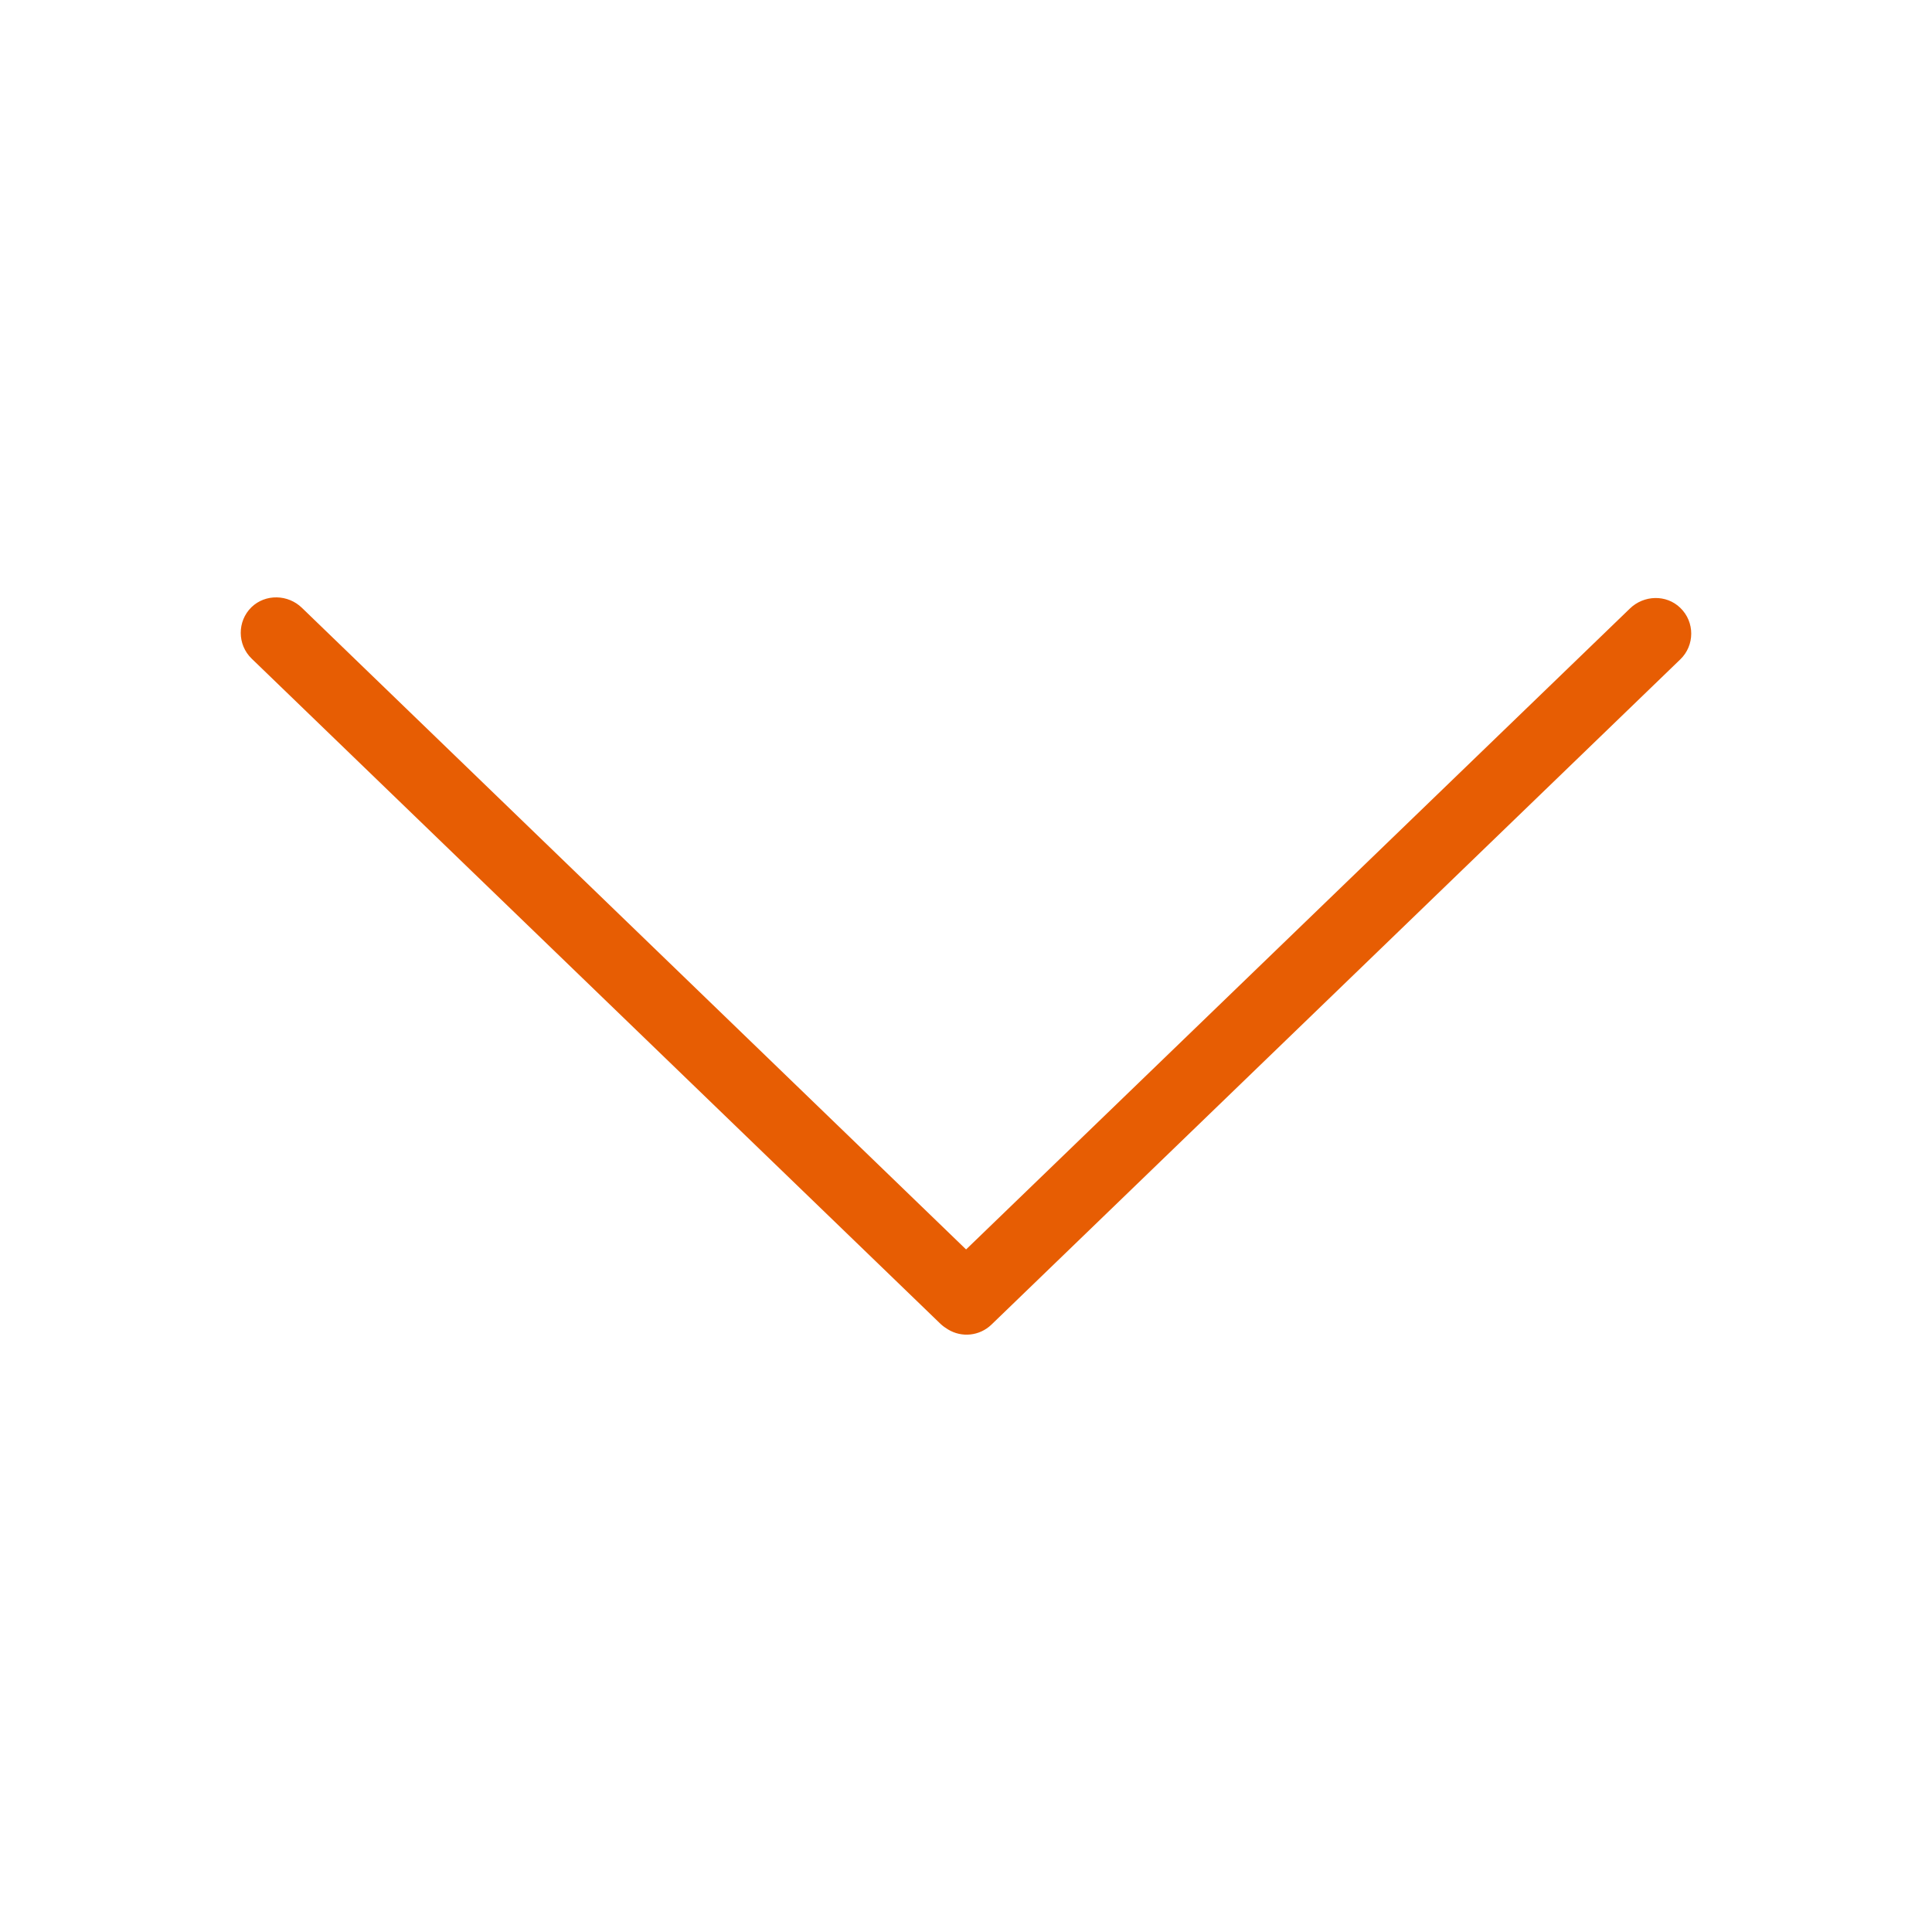
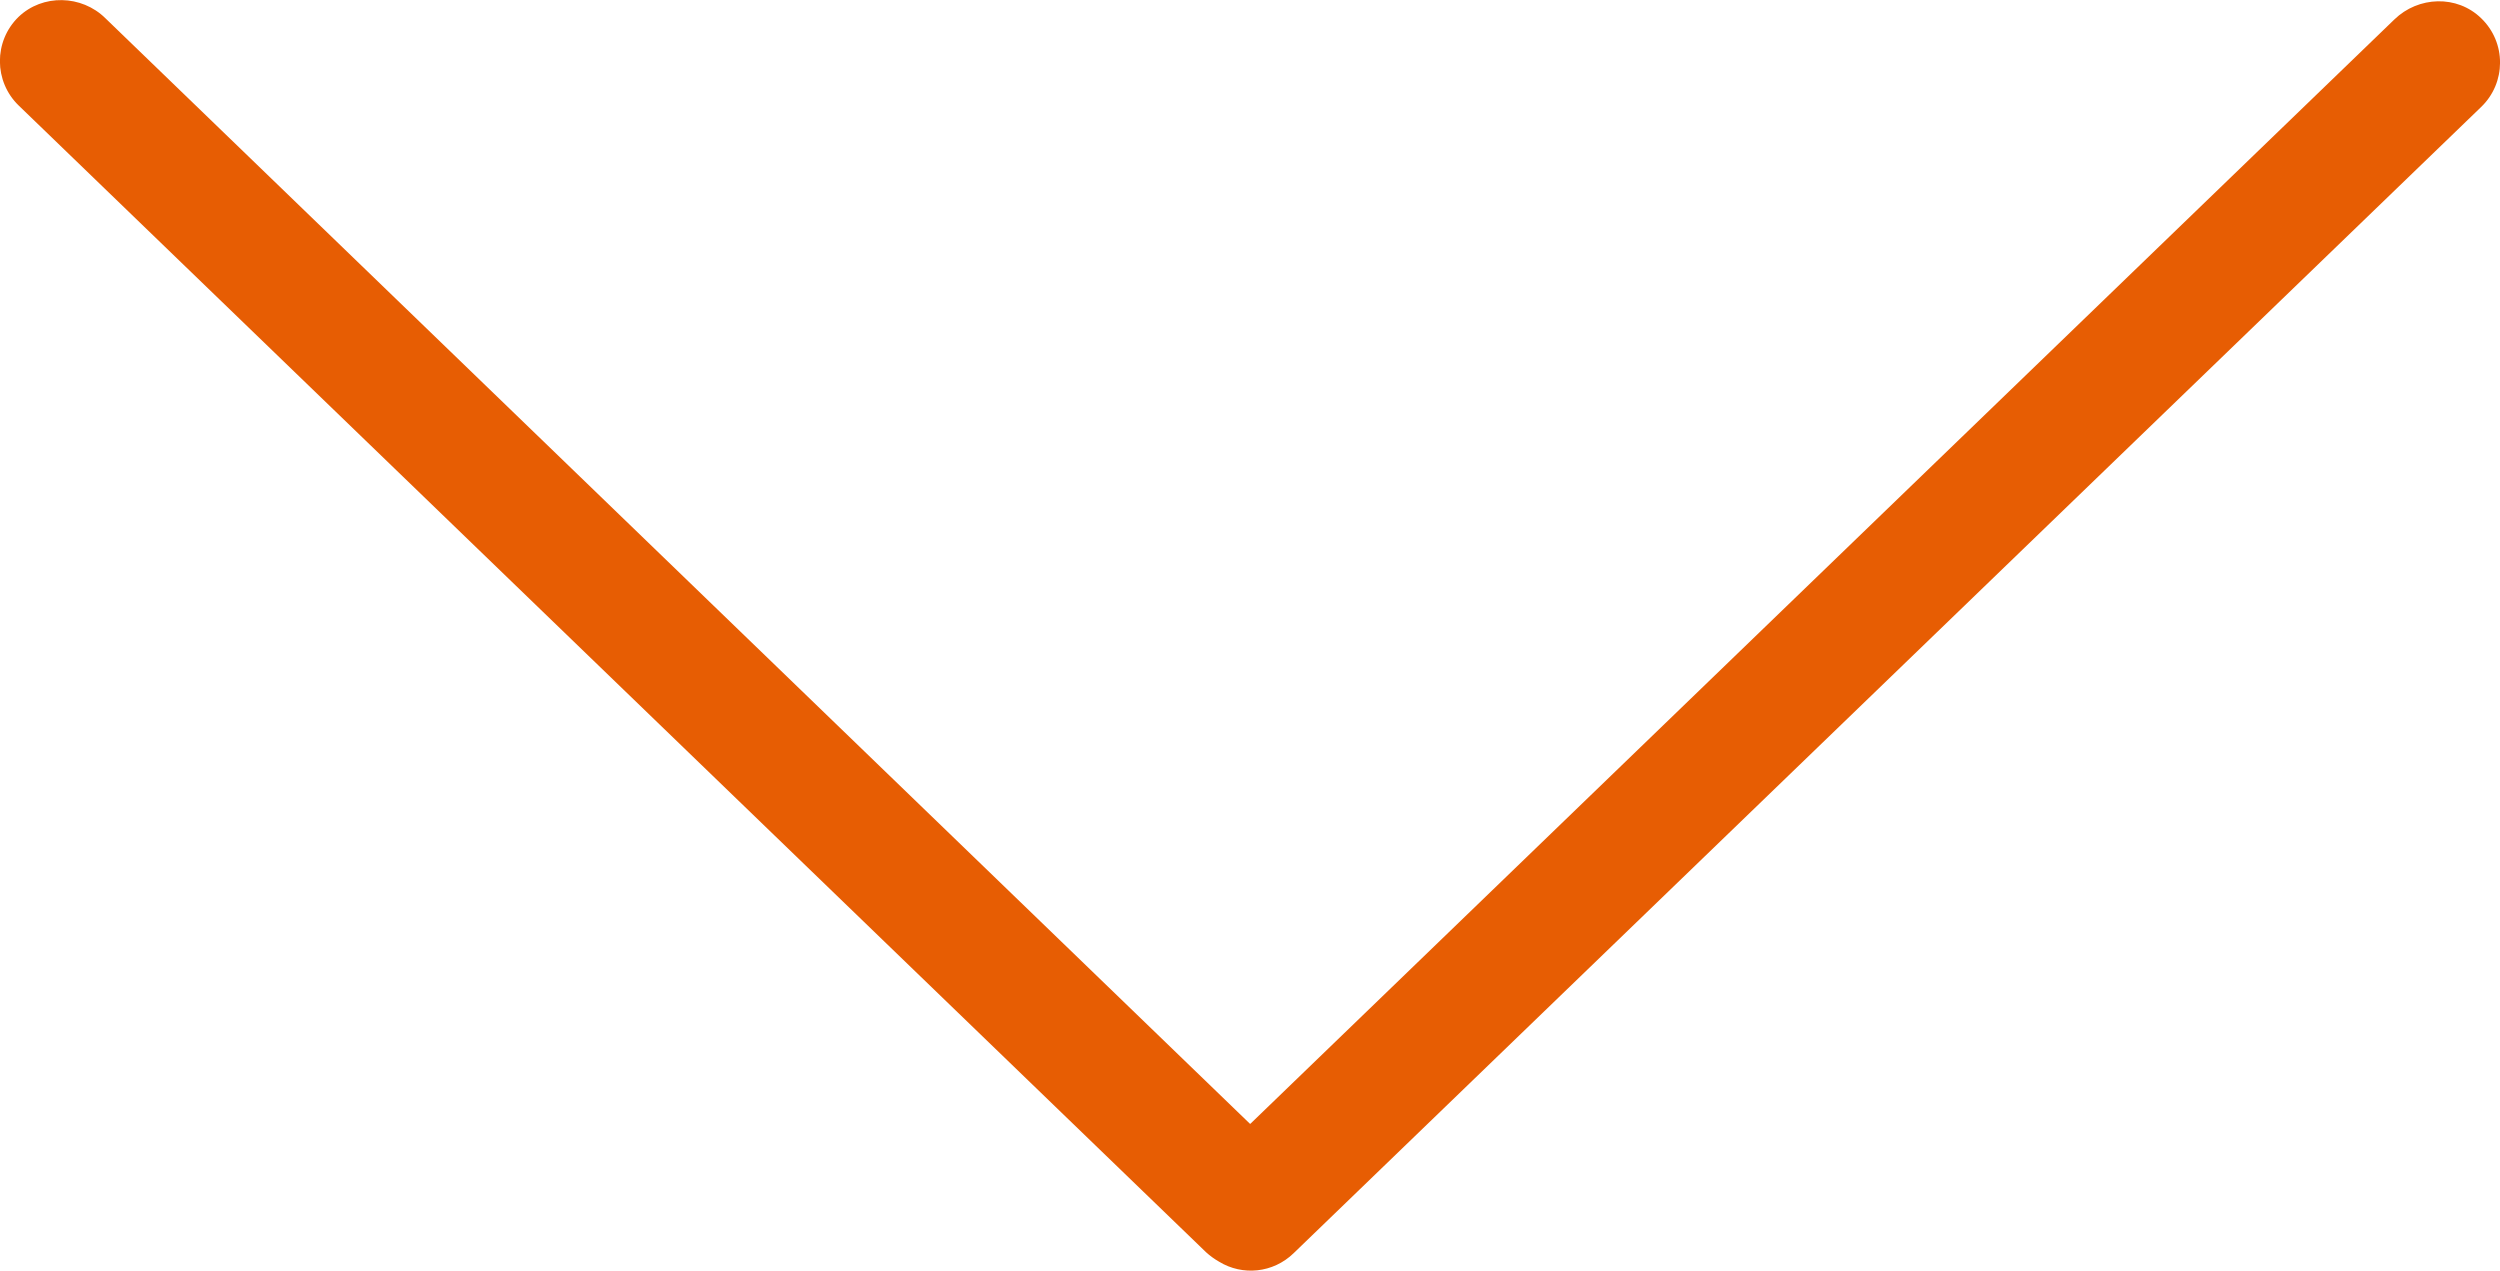
- <svg xmlns="http://www.w3.org/2000/svg" fill="#E75D03" class="svg-icon" style="width: 1em; height: 1em;vertical-align: middle;fill: currentColor;overflow: hidden;" viewBox="0 0 1024 1024" version="1.1">
-   <path fill="#E75D03" d="M133.404 349.108l365.132 352.616c1.233 1.138 2.56 2.086 3.982 2.939 7.206 4.361 16.593 3.508 22.945-2.56l365.132-352.616c7.68-7.396 7.775-19.816 0-27.307-7.396-7.206-19.342-6.827-26.738 0.379l-351.763 339.627c0 0 0 0-0.095 0L160.047 322.181c-7.396-7.206-19.342-7.49-26.738-0.379C125.63 329.292 125.724 341.713 133.404 349.108z" />
+ <svg xmlns="http://www.w3.org/2000/svg" version="1.1" id="Слой_1" x="0px" y="0px" viewBox="0 0 768.8 390.8" style="enable-background:new 0 0 768.8 390.8;" xml:space="preserve">
+   <style type="text/css">
+ 	.st0{fill:#E75D03;}
+ </style>
+   <path class="st0" d="M5.8,32.5l365.1,352.6c1.2,1.1,2.6,2.1,4,2.9c7.2,4.4,16.6,3.5,22.9-2.6L763,32.9c7.7-7.4,7.8-19.8,0-27.3  c-7.4-7.2-19.3-6.8-26.7,0.4L384.5,345.6c0,0,0,0-0.1,0l-352-340C25.1-1.6,13.1-1.9,5.7,5.2C-2,12.7-1.9,25.1,5.8,32.5z" />
</svg>
